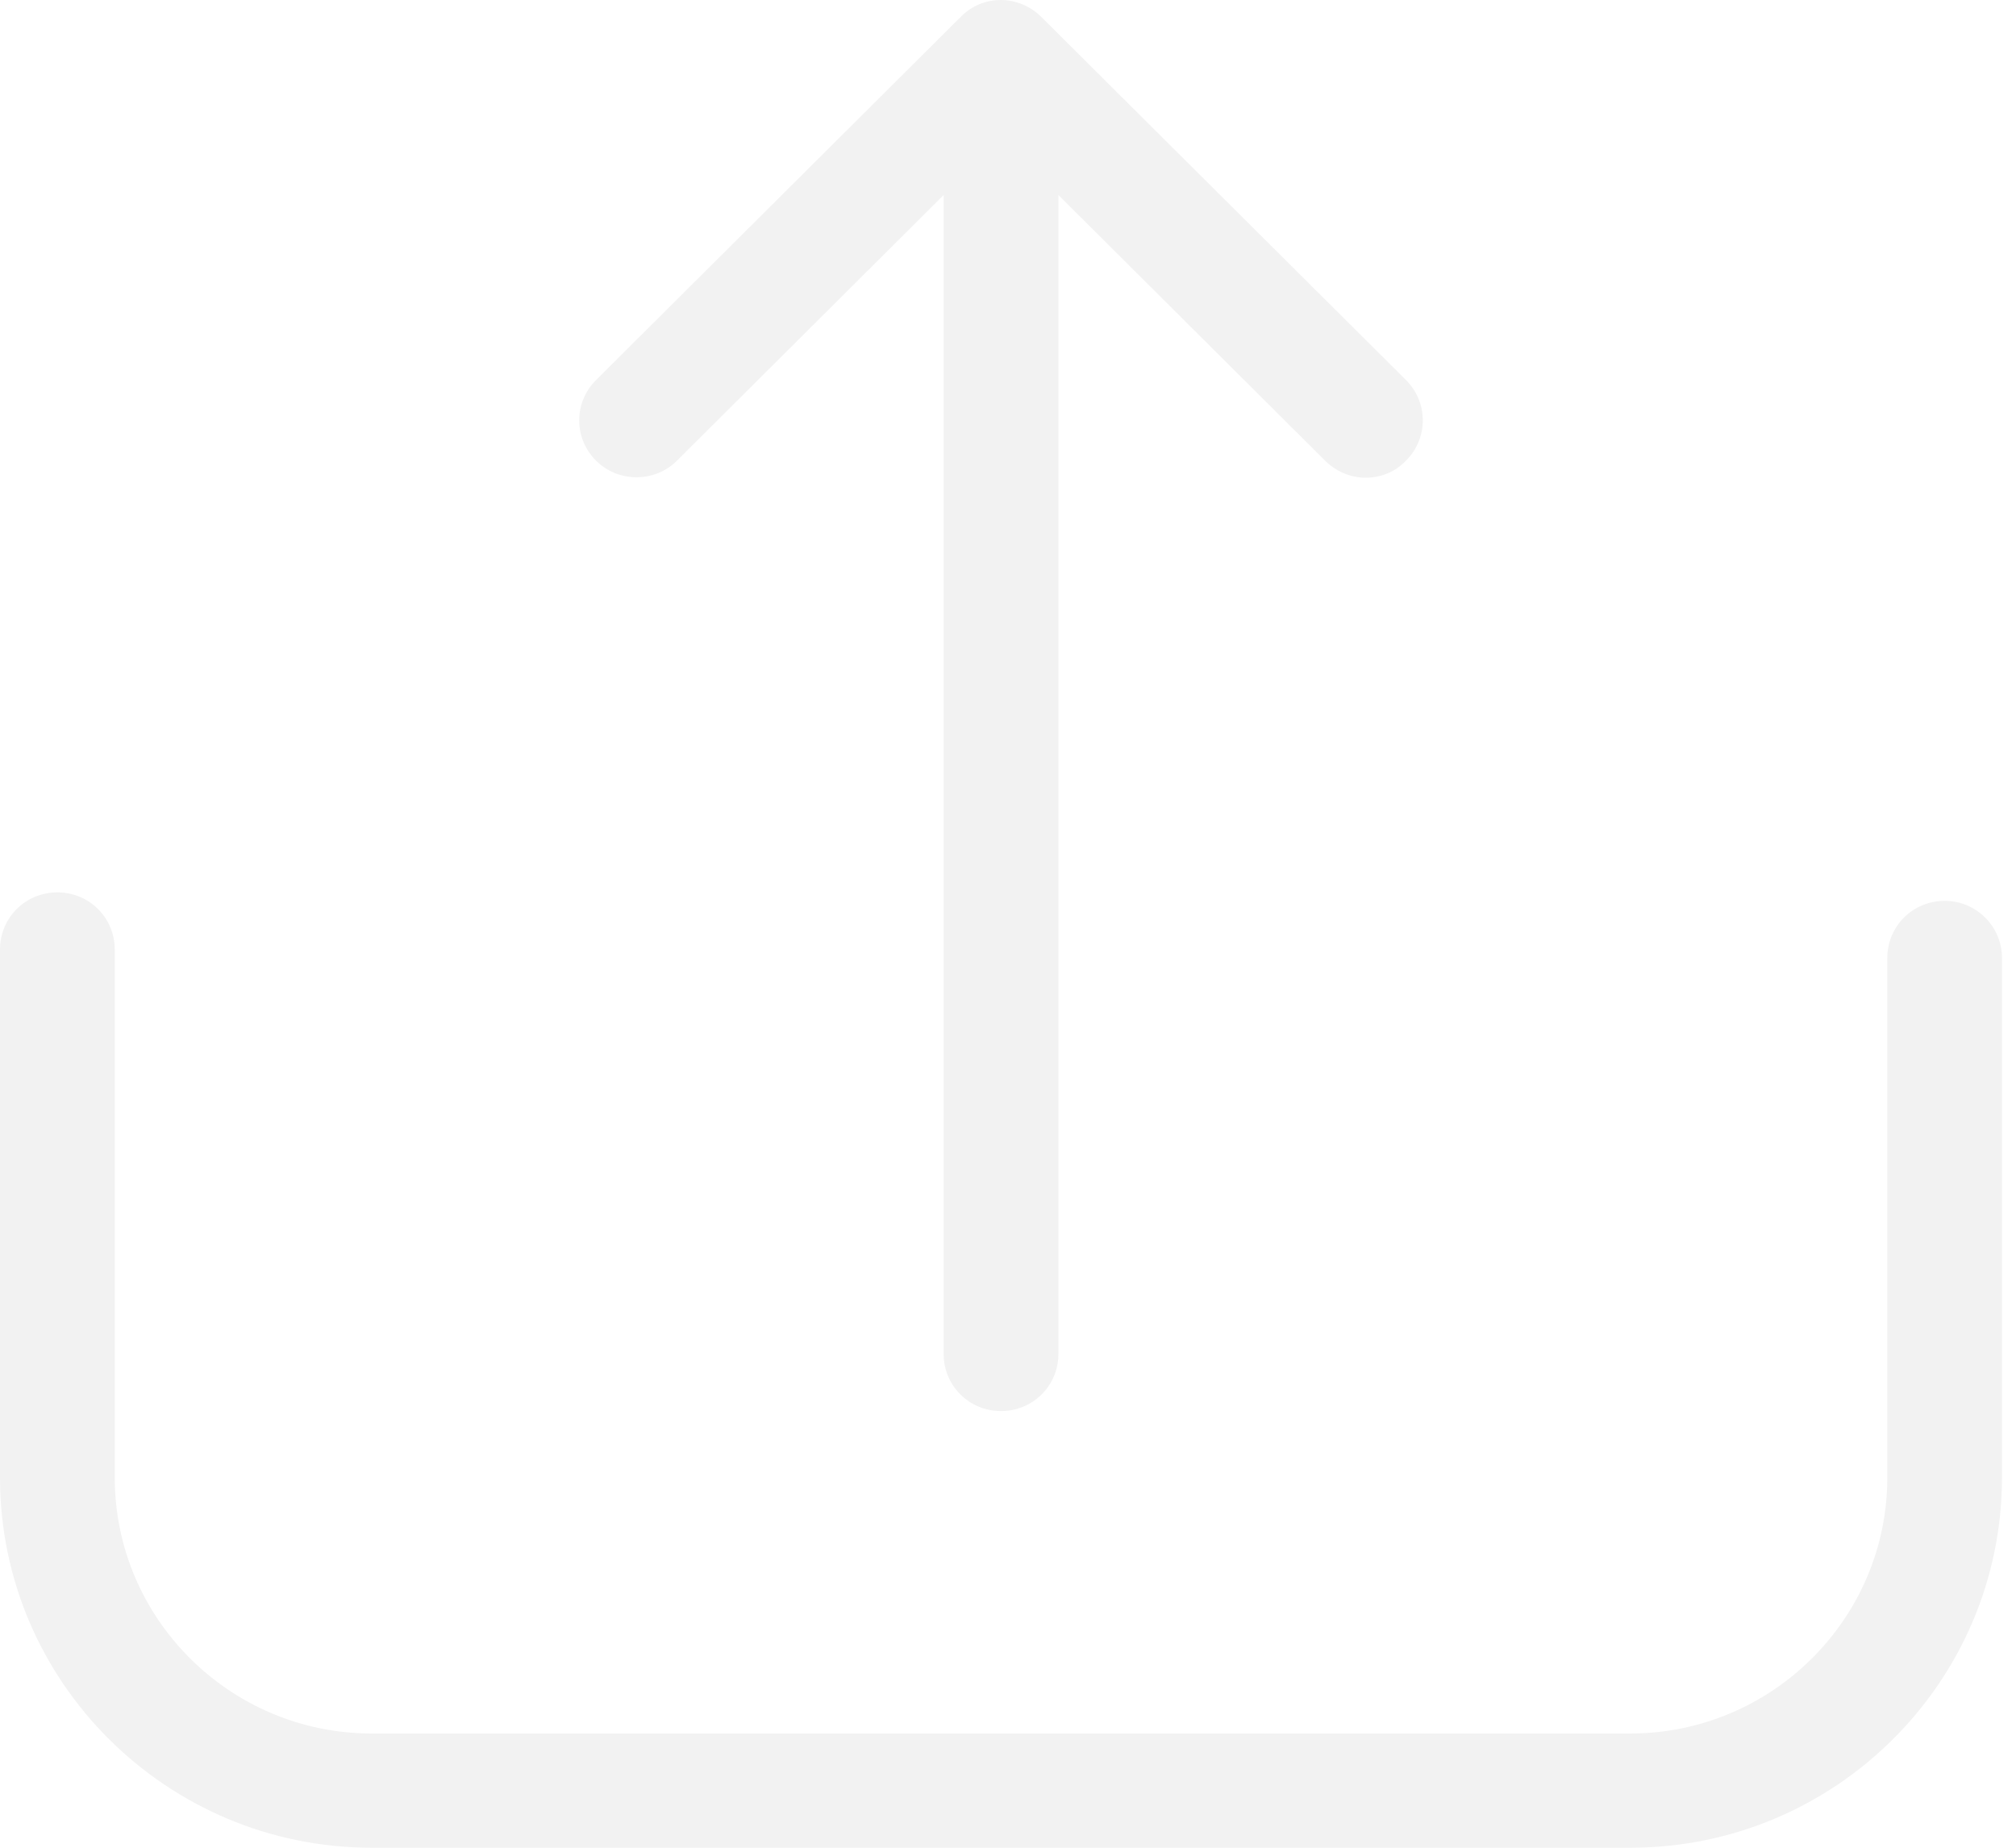
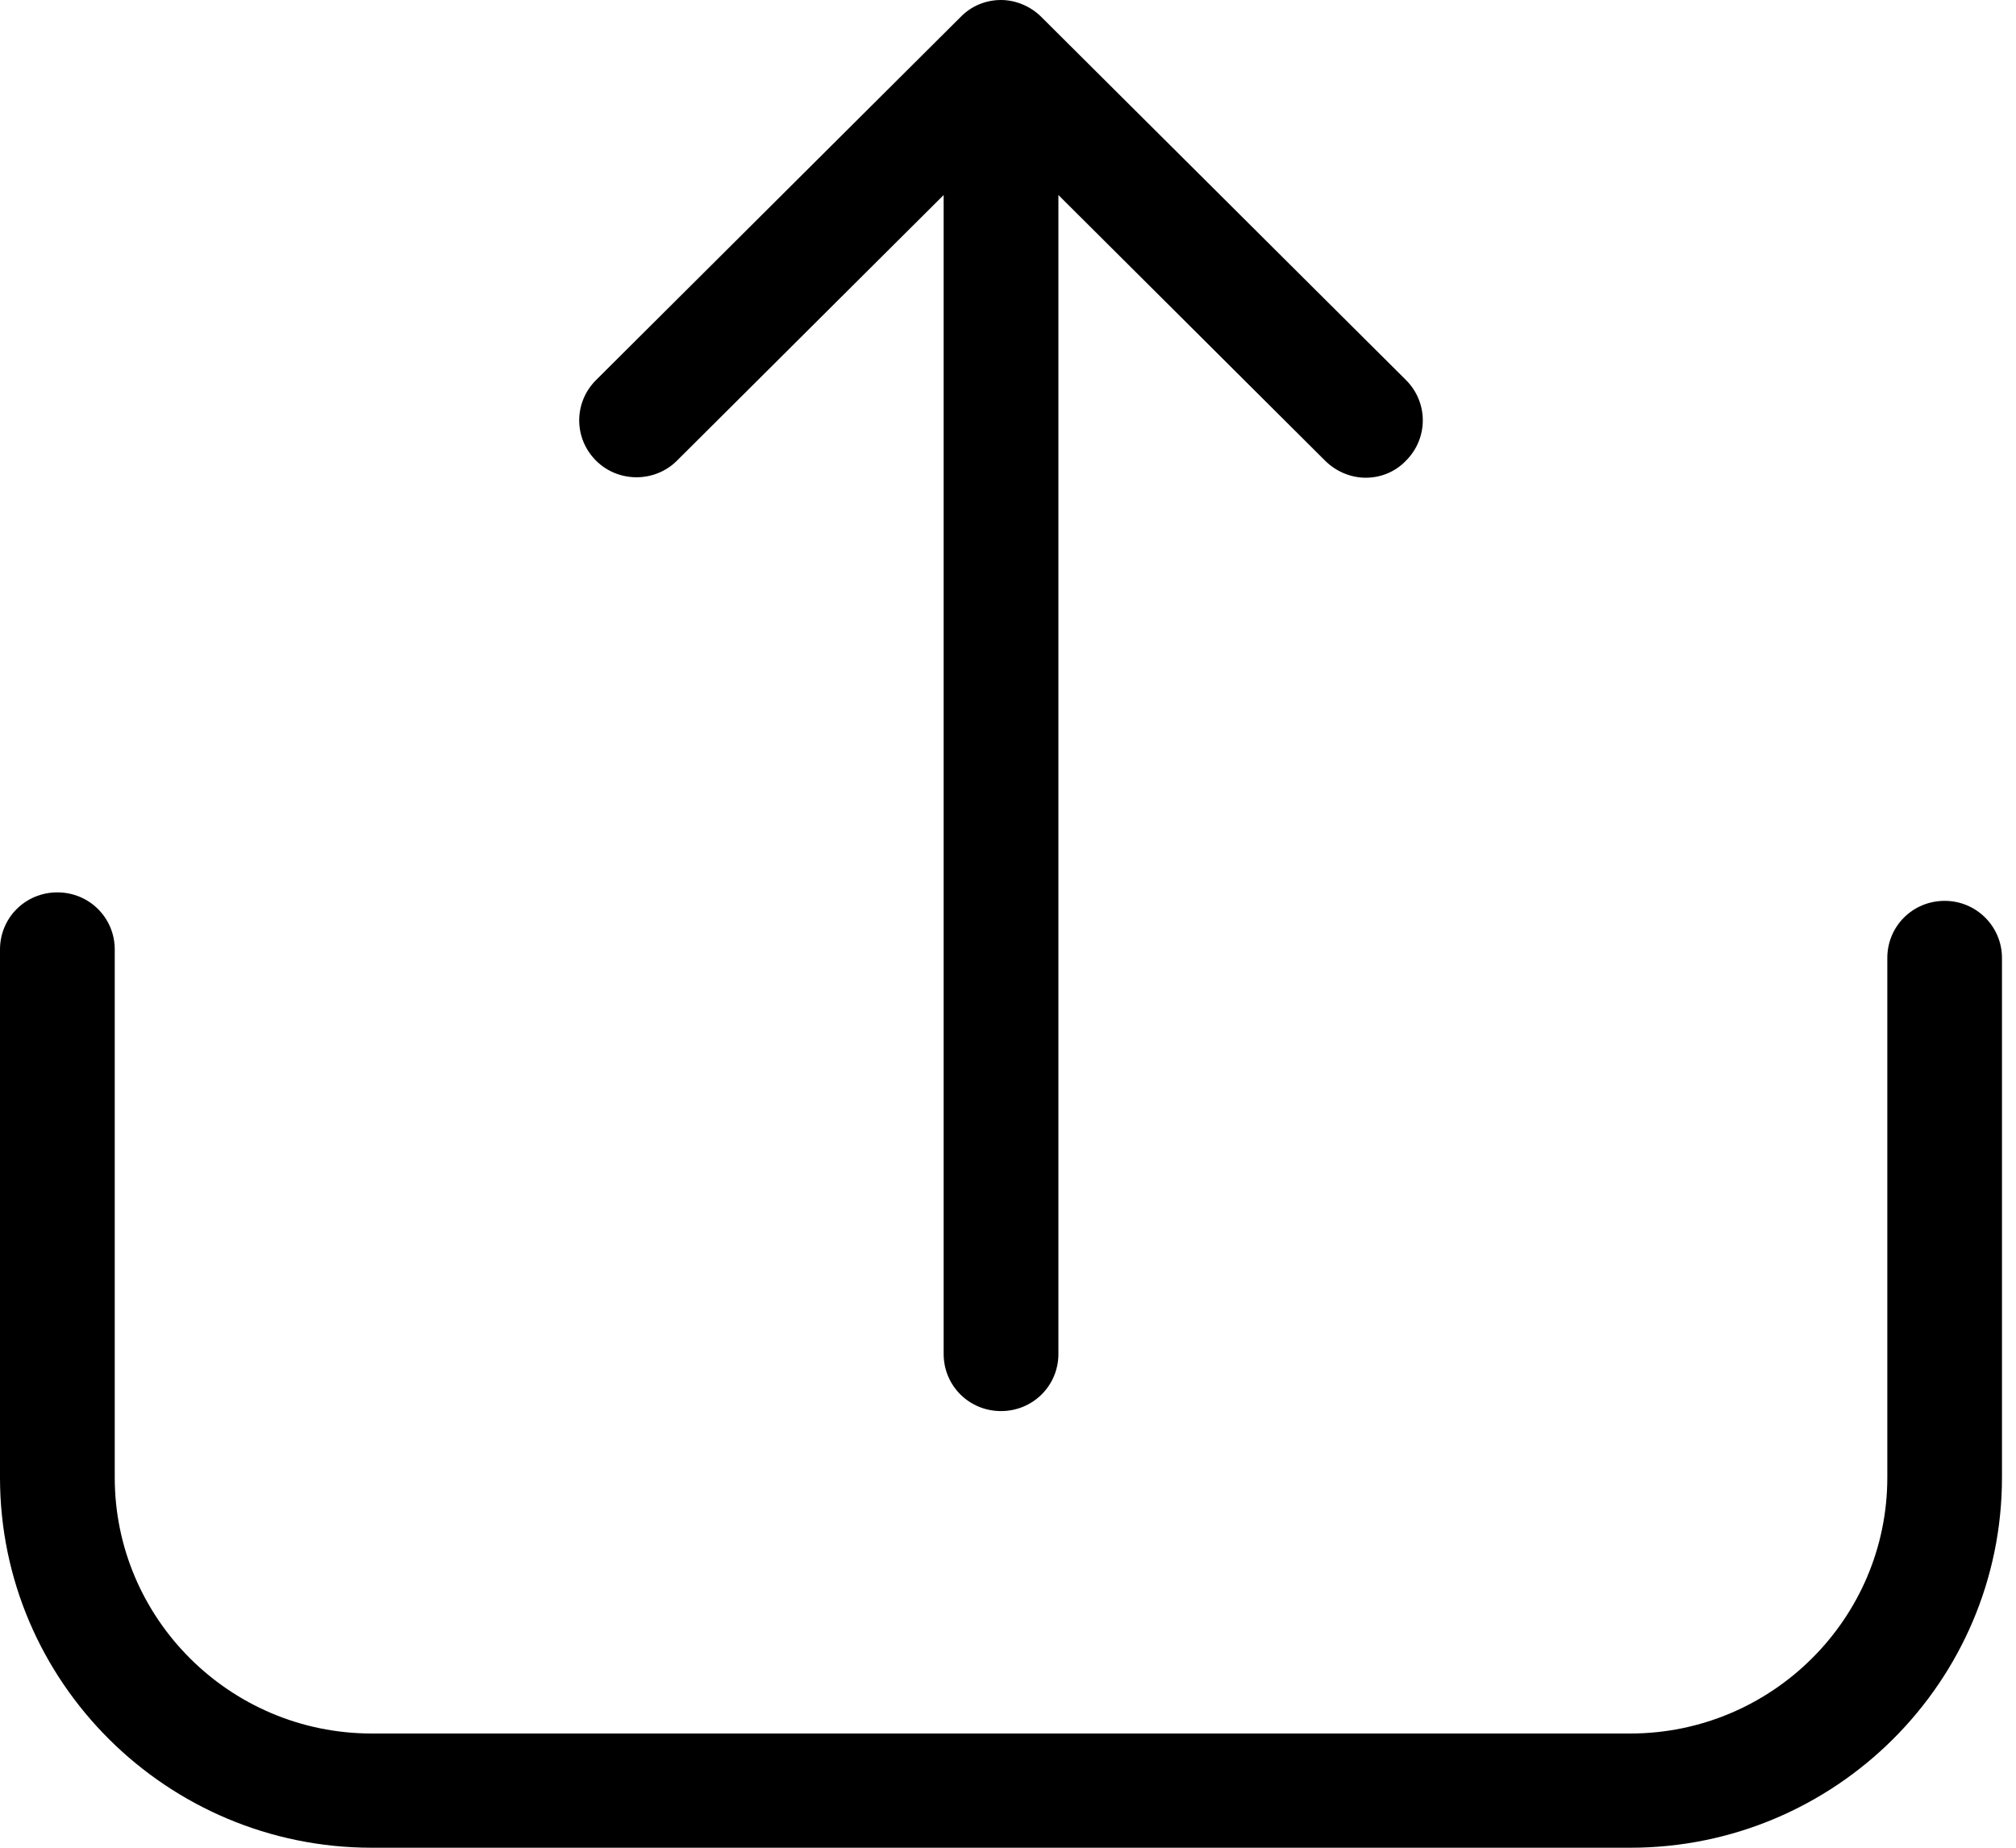
- <svg xmlns="http://www.w3.org/2000/svg" aria-hidden="true" focusable="false" role="presentation" viewBox="0 0 24 22" width="24" height="22" version="1.1" fill="#f2f2f2">
+ <svg xmlns="http://www.w3.org/2000/svg" aria-hidden="true" focusable="false" role="presentation" viewBox="0 0 24 22" width="24" height="22" version="1.1">
  <path d="M23.151 10.726C22.771 10.726 22.468 11.028 22.468 11.406V17.592C22.468 19.275 21.092 20.64 19.408 20.64H4.426C2.736 20.64 1.366 19.27 1.366 17.592V11.305C1.366 10.927 1.062 10.625 0.683 10.625C0.303 10.625 0 10.927 0 11.305V17.592C0 20.025 1.988 22 4.426 22H19.408C21.851 22 23.833 20.02 23.833 17.592V11.406C23.833 11.033 23.53 10.726 23.151 10.726Z" />
  <path d="M8.058 5.486L11.234 2.322V16.121C11.234 16.499 11.537 16.801 11.917 16.801C12.296 16.801 12.6 16.499 12.6 16.121V2.322L15.776 5.486C15.908 5.617 16.085 5.688 16.257 5.688C16.434 5.688 16.606 5.622 16.737 5.486C17.005 5.219 17.005 4.791 16.737 4.524L12.397 0.202C12.271 0.076 12.094 0 11.917 0C11.735 0 11.563 0.071 11.436 0.202L7.097 4.524C6.828 4.791 6.828 5.219 7.097 5.486C7.36 5.748 7.795 5.748 8.058 5.486Z" />
</svg>
